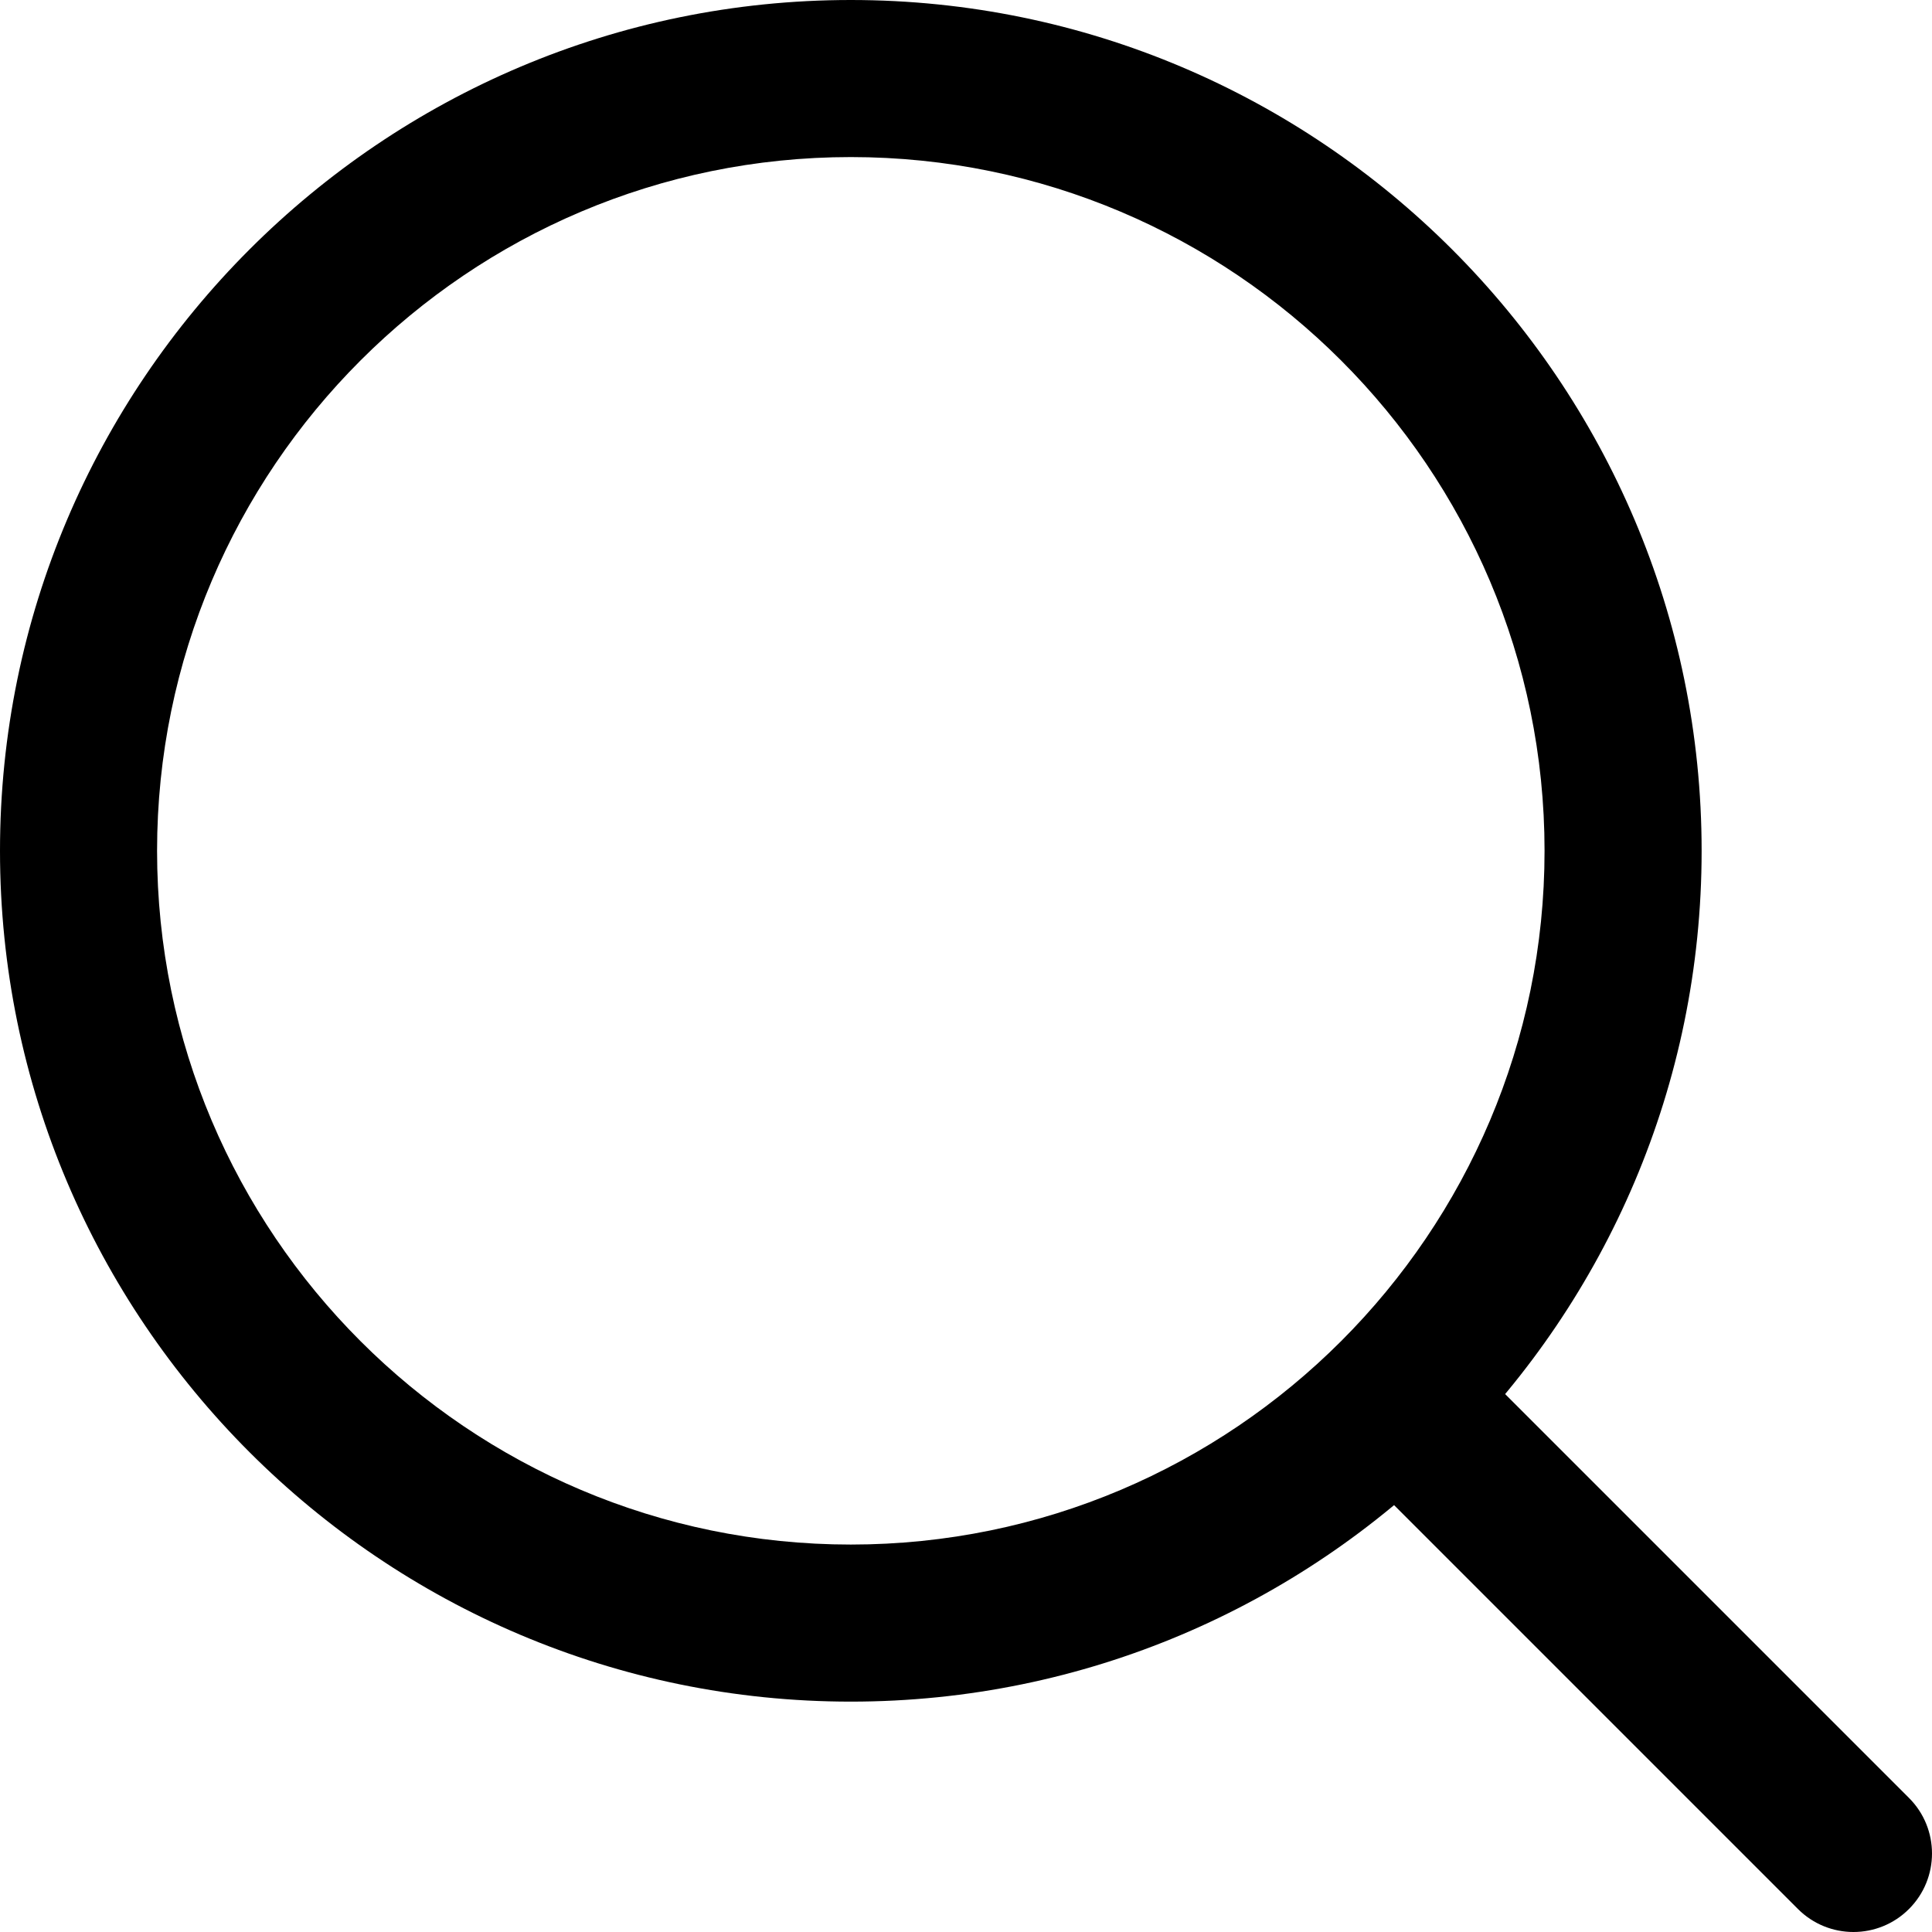
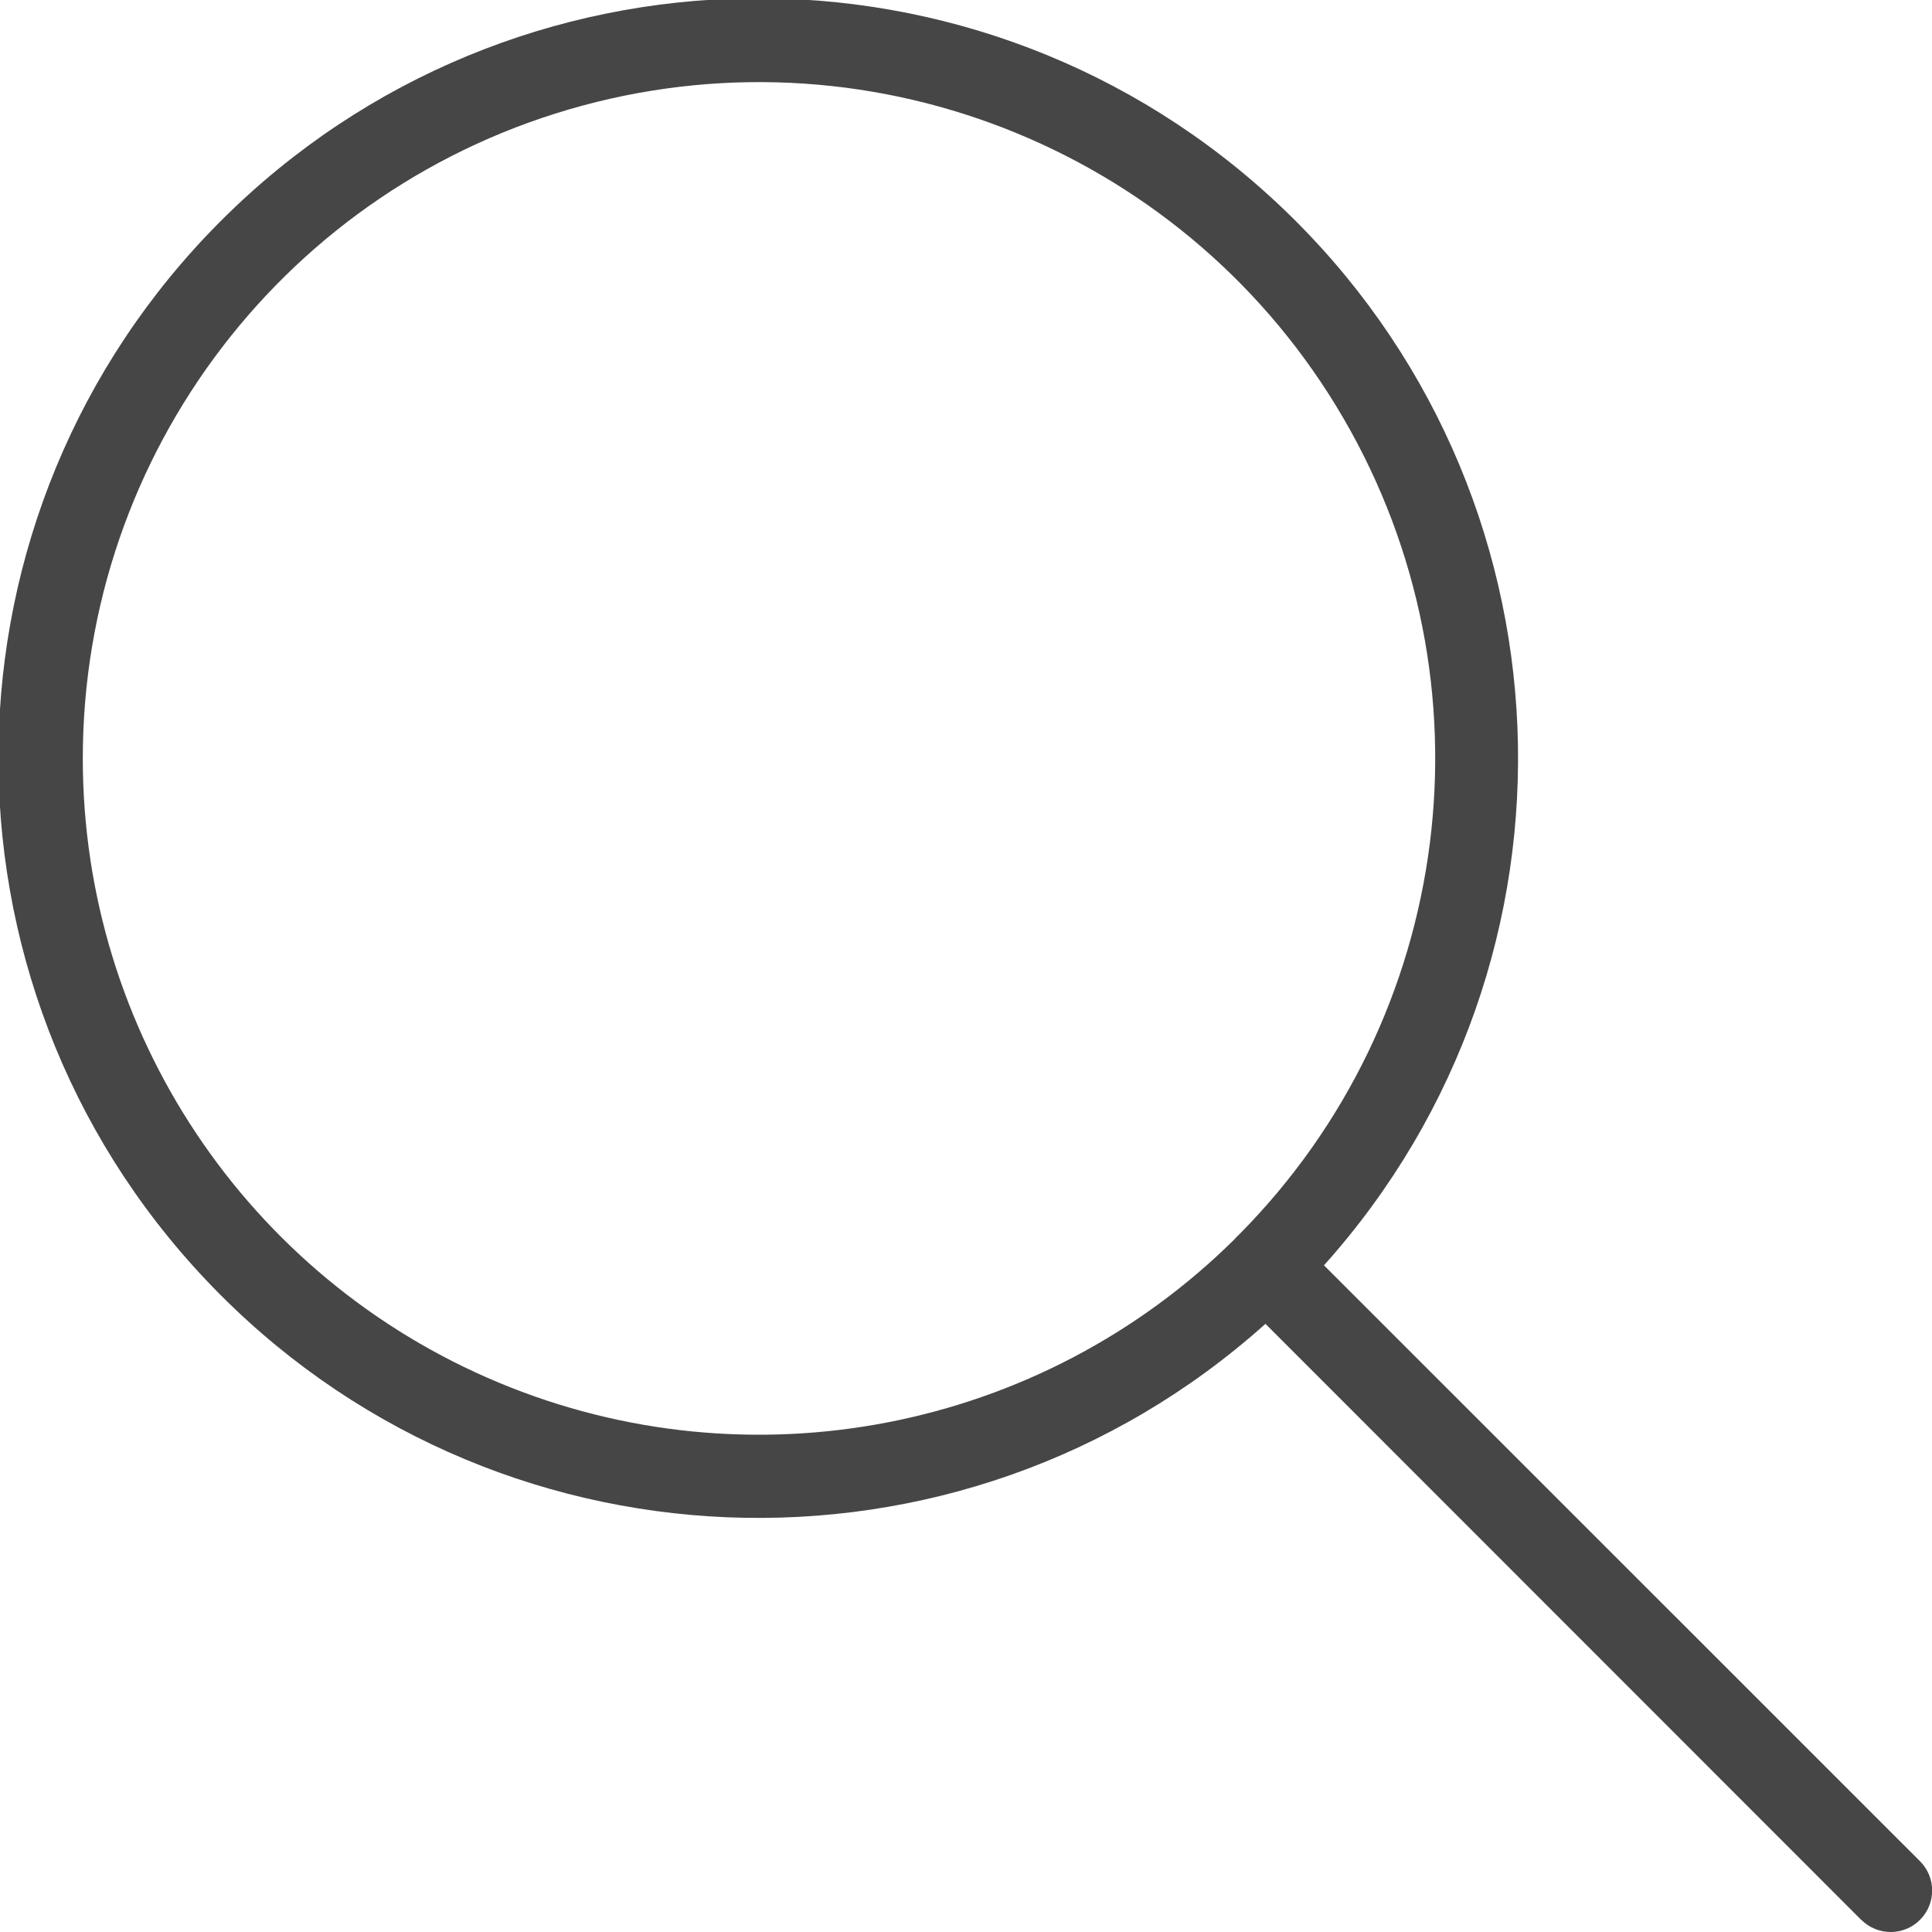
- <svg xmlns="http://www.w3.org/2000/svg" version="1.1" id="magnifier-icon" class="icon" height="14" width="14" x="0px" y="0px" viewBox="0 0 512 512" xml:space="preserve">
-   <g>
-     <g>
-       <path class="path primary" d="M225.474,0C101.151,0,0,101.151,0,225.474c0,124.33,101.151,225.474,225.474,225.474     c124.33,0,225.474-101.144,225.474-225.474C450.948,101.151,349.804,0,225.474,0z M225.474,409.323     c-101.373,0-183.848-82.475-183.848-183.848S124.101,41.626,225.474,41.626s183.848,82.475,183.848,183.848     S326.847,409.323,225.474,409.323z" />
-     </g>
-   </g>
-   <g>
-     <g>
-       <path class="path primary" d="M505.902,476.472L386.574,357.144c-8.131-8.131-21.299-8.131-29.43,0c-8.131,8.124-8.131,21.306,0,29.43l119.328,119.328     c4.065,4.065,9.387,6.098,14.715,6.098c5.321,0,10.649-2.033,14.715-6.098C514.033,497.778,514.033,484.596,505.902,476.472z" />
-     </g>
-   </g>
+ <svg xmlns="http://www.w3.org/2000/svg" id="magnifier-icon" class="icon" width="14" height="14" viewBox="0 0 14 14">
+   <path id="search-outline" class="path fill primary" d="M13.487,13.912,9.17,9.593a5.506,5.506,0,1,1,.424-.424l4.319,4.318a.3.3,0,0,1-.425.425ZM.6,5.5A4.9,4.9,0,0,0,8.945,8.981l.017-.019.018-.017A4.9,4.9,0,1,0,.6,5.5Z" fill="#464646" />
</svg>
